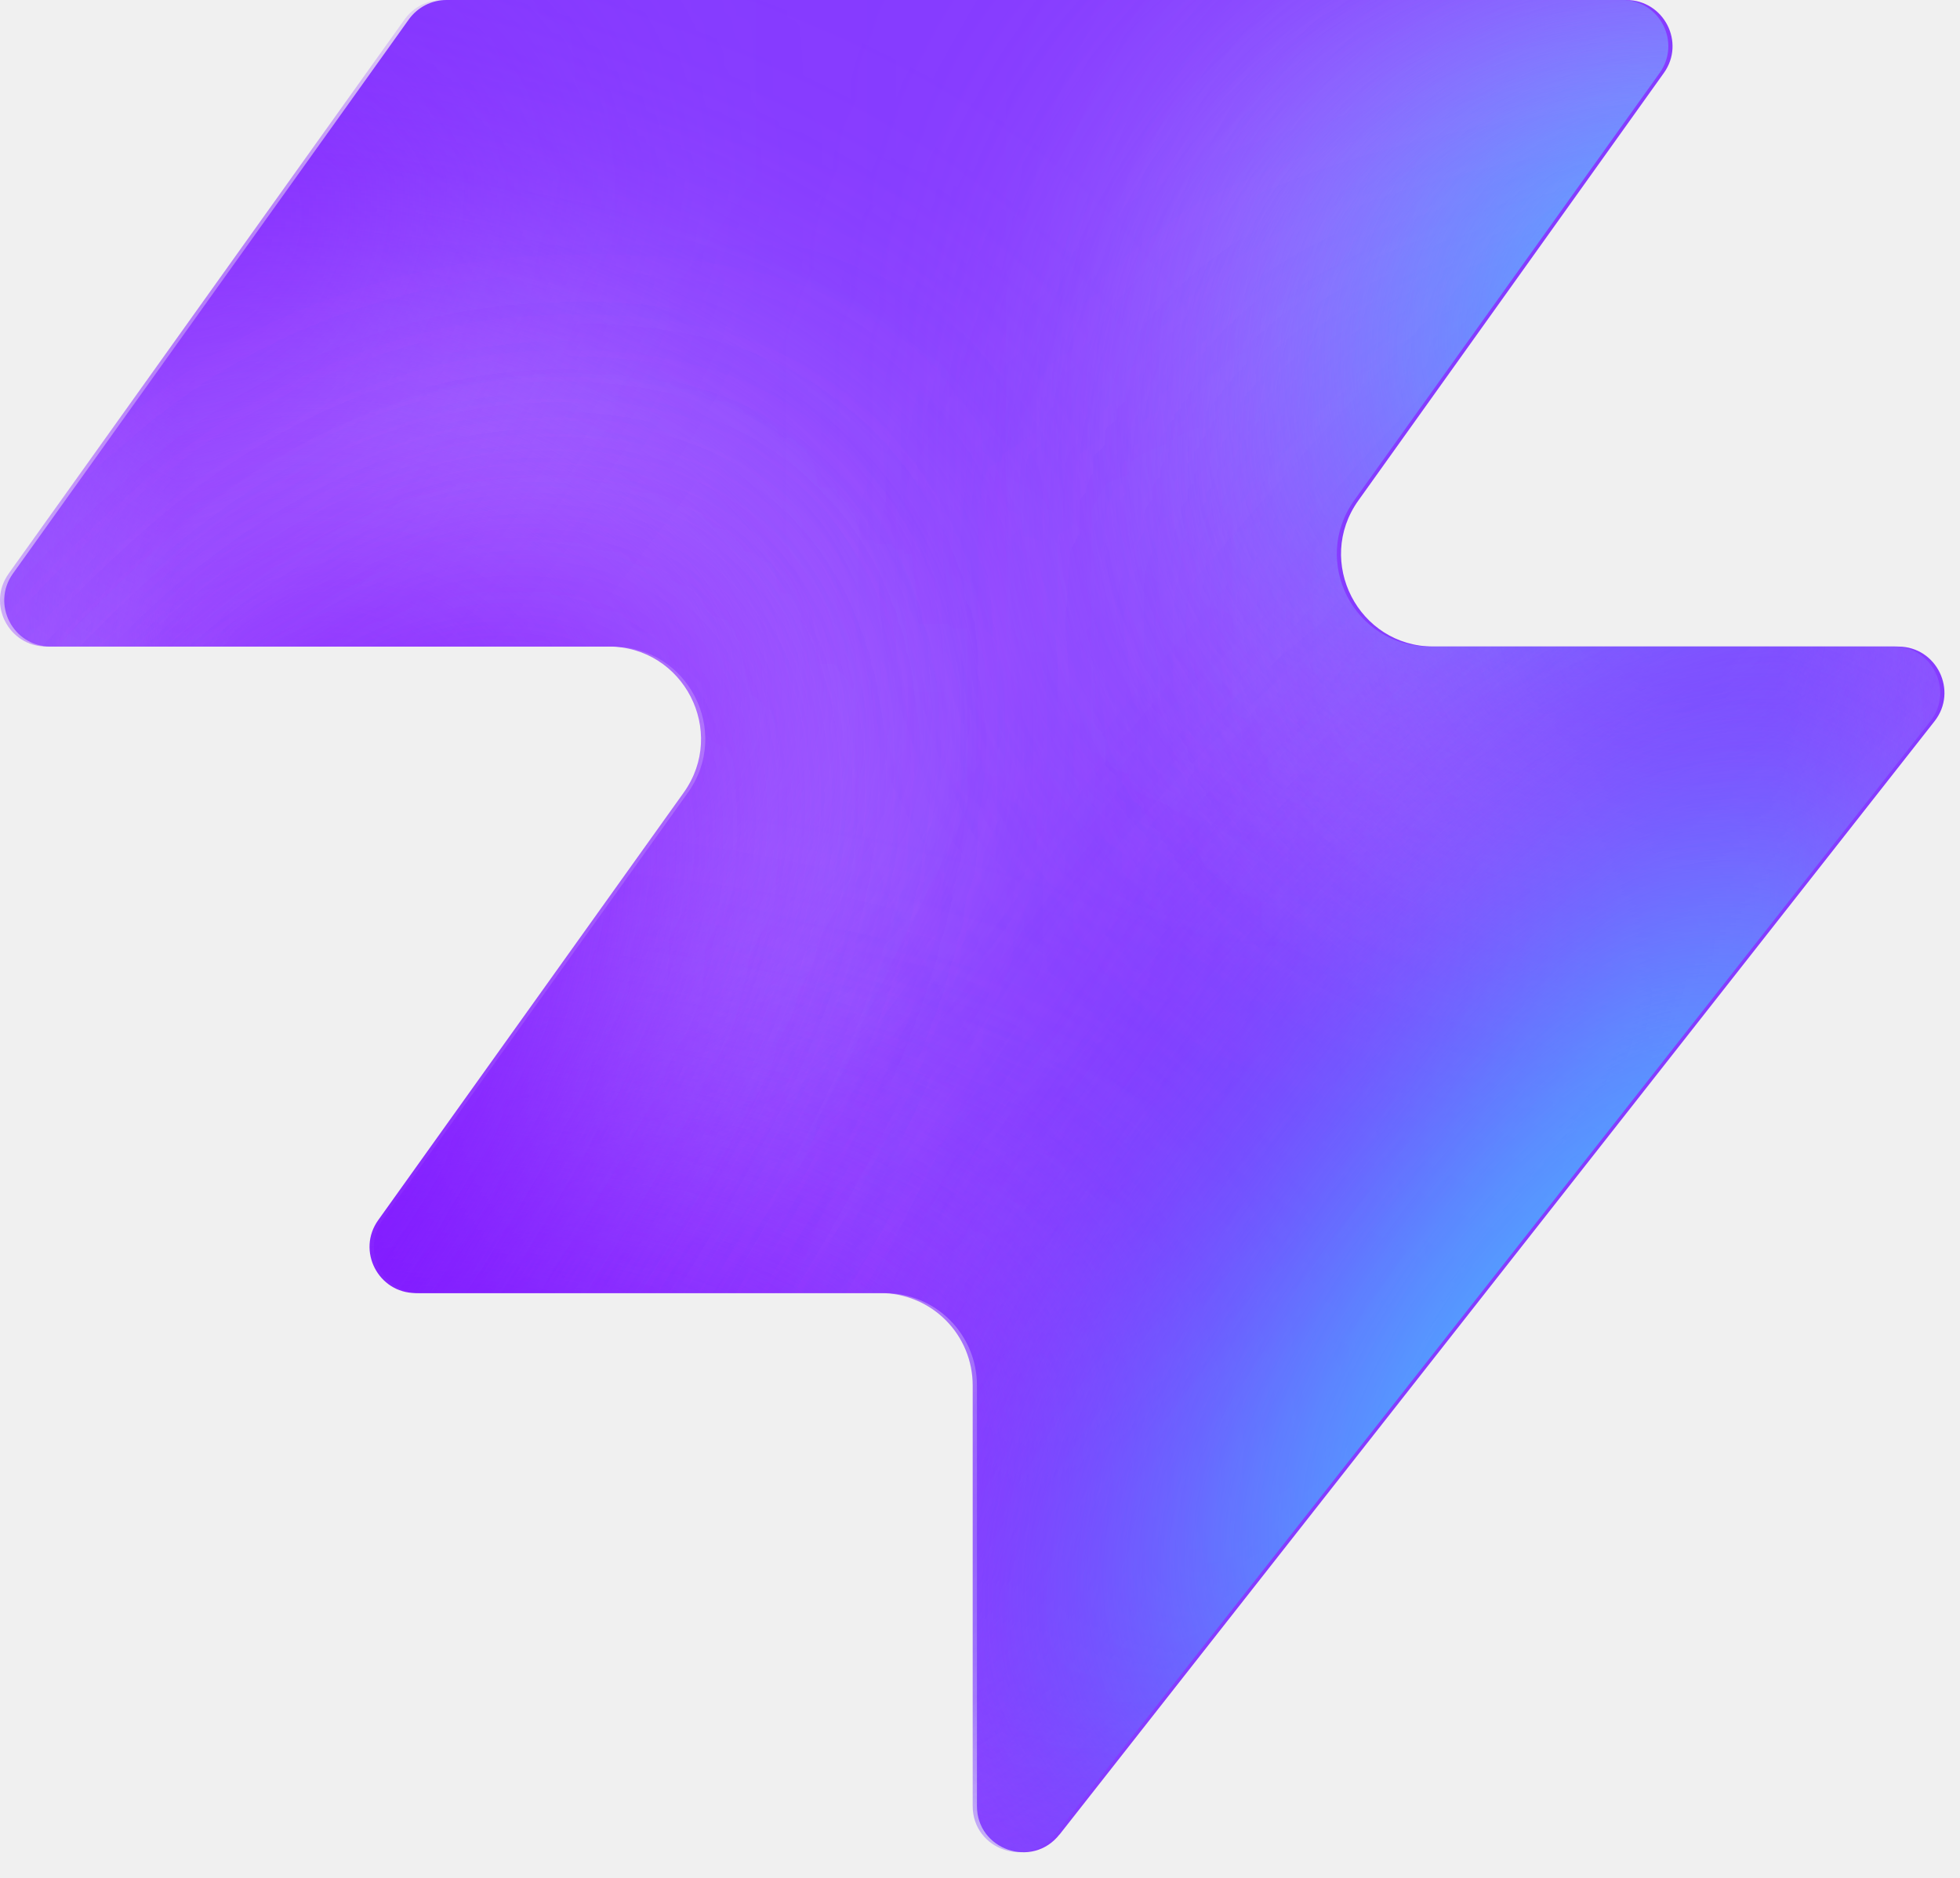
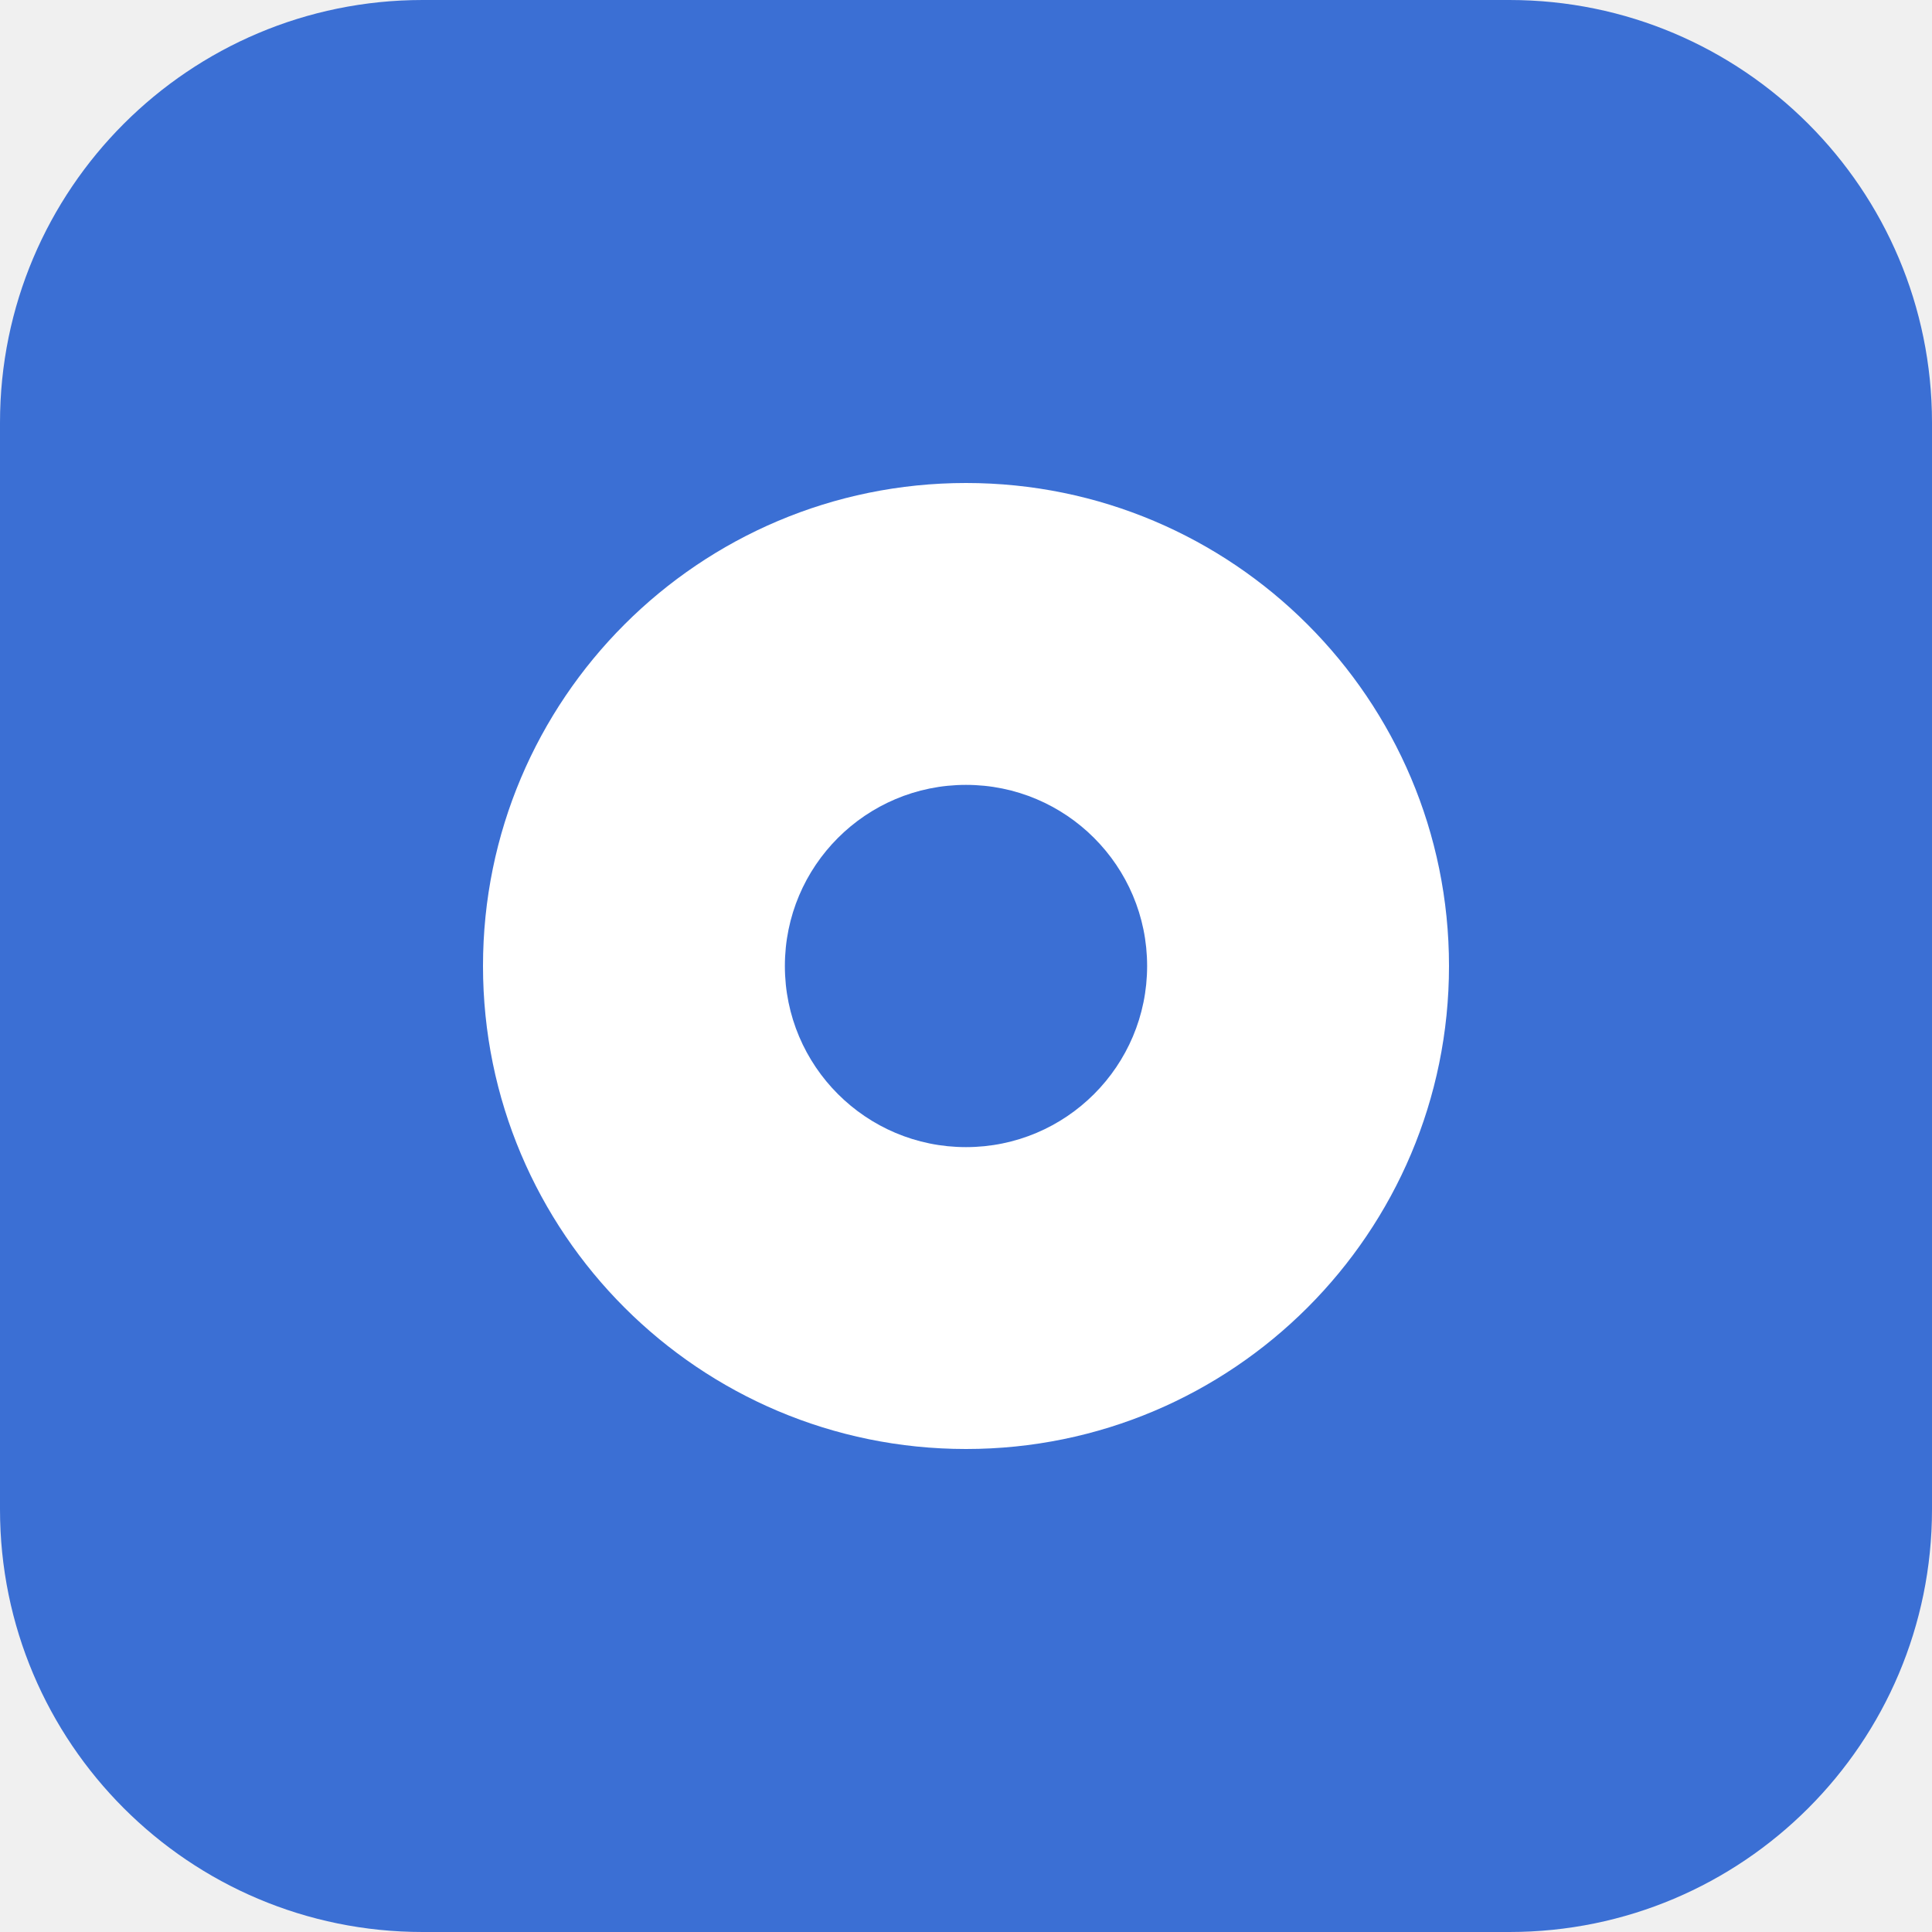
- <svg xmlns="http://www.w3.org/2000/svg" width="48" height="46" fill="none" viewBox="0 0 48 46">
-   <path fill="#863bff" d="M25.946 44.938c-.664.845-2.021.375-2.021-.698V33.937a2.26 2.26 0 0 0-2.262-2.262H10.287c-.92 0-1.456-1.04-.92-1.788l7.48-10.471c1.07-1.497 0-3.578-1.842-3.578H1.237c-.92 0-1.456-1.04-.92-1.788L10.013.474c.214-.297.556-.474.92-.474h28.894c.92 0 1.456 1.04.92 1.788l-7.48 10.471c-1.07 1.498 0 3.579 1.842 3.579h11.377c.943 0 1.473 1.088.89 1.83L25.947 44.94z" style="fill:#863bff;fill:color(display-p3 .525 .23 1);fill-opacity:1" />
-   <mask id="a" width="48" height="46" x="0" y="0" maskUnits="userSpaceOnUse" style="mask-type:alpha">
-     <path fill="#000" d="M25.842 44.938c-.664.844-2.021.375-2.021-.698V33.937a2.26 2.26 0 0 0-2.262-2.262H10.183c-.92 0-1.456-1.04-.92-1.788l7.48-10.471c1.07-1.498 0-3.579-1.842-3.579H1.133c-.92 0-1.456-1.04-.92-1.787L9.91.473c.214-.297.556-.474.92-.474h28.894c.92 0 1.456 1.04.92 1.788l-7.48 10.471c-1.07 1.498 0 3.578 1.842 3.578h11.377c.943 0 1.473 1.088.89 1.832L25.843 44.94z" style="fill:#000;fill-opacity:1" />
-   </mask>
-   <g mask="url(#a)">
-     <g filter="url(#b)">
-       <ellipse cx="5.508" cy="14.704" fill="#ede6ff" rx="5.508" ry="14.704" style="fill:#ede6ff;fill:color(display-p3 .927 .903 1);fill-opacity:1" transform="matrix(.00324 1 1 -.00324 -4.47 31.516)" />
-     </g>
-     <g filter="url(#c)">
-       <ellipse cx="10.399" cy="29.851" fill="#ede6ff" rx="10.399" ry="29.851" style="fill:#ede6ff;fill:color(display-p3 .927 .903 1);fill-opacity:1" transform="matrix(.00324 1 1 -.00324 -39.328 7.883)" />
-     </g>
-     <g filter="url(#d)">
-       <ellipse cx="5.508" cy="30.487" fill="#7e14ff" rx="5.508" ry="30.487" style="fill:#7e14ff;fill:color(display-p3 .492 .077 1);fill-opacity:1" transform="rotate(89.814 -25.913 -14.639)scale(1 -1)" />
-     </g>
-     <g filter="url(#e)">
-       <ellipse cx="5.508" cy="30.599" fill="#7e14ff" rx="5.508" ry="30.599" style="fill:#7e14ff;fill:color(display-p3 .492 .077 1);fill-opacity:1" transform="rotate(89.814 -32.644 -3.334)scale(1 -1)" />
-     </g>
-     <g filter="url(#f)">
-       <ellipse cx="5.508" cy="30.599" fill="#7e14ff" rx="5.508" ry="30.599" style="fill:#7e14ff;fill:color(display-p3 .492 .077 1);fill-opacity:1" transform="matrix(.00324 1 1 -.00324 -34.34 30.47)" />
-     </g>
-     <g filter="url(#g)">
-       <ellipse cx="14.072" cy="22.078" fill="#ede6ff" rx="14.072" ry="22.078" style="fill:#ede6ff;fill:color(display-p3 .927 .903 1);fill-opacity:1" transform="rotate(93.35 24.506 48.493)scale(-1 1)" />
-     </g>
-     <g filter="url(#h)">
-       <ellipse cx="3.47" cy="21.501" fill="#7e14ff" rx="3.47" ry="21.501" style="fill:#7e14ff;fill:color(display-p3 .492 .077 1);fill-opacity:1" transform="rotate(89.009 28.708 47.59)scale(-1 1)" />
-     </g>
-     <g filter="url(#i)">
-       <ellipse cx="3.47" cy="21.501" fill="#7e14ff" rx="3.47" ry="21.501" style="fill:#7e14ff;fill:color(display-p3 .492 .077 1);fill-opacity:1" transform="rotate(89.009 28.708 47.59)scale(-1 1)" />
-     </g>
-     <g filter="url(#j)">
-       <ellipse cx=".387" cy="8.972" fill="#7e14ff" rx="4.407" ry="29.108" style="fill:#7e14ff;fill:color(display-p3 .492 .077 1);fill-opacity:1" transform="rotate(39.51 .387 8.972)" />
-     </g>
-     <g filter="url(#k)">
-       <ellipse cx="47.523" cy="-6.092" fill="#7e14ff" rx="4.407" ry="29.108" style="fill:#7e14ff;fill:color(display-p3 .492 .077 1);fill-opacity:1" transform="rotate(37.892 47.523 -6.092)" />
-     </g>
-     <g filter="url(#l)">
-       <ellipse cx="41.412" cy="6.333" fill="#47bfff" rx="5.971" ry="9.665" style="fill:#47bfff;fill:color(display-p3 .28 .748 1);fill-opacity:1" transform="rotate(37.892 41.412 6.333)" />
-     </g>
-     <g filter="url(#m)">
-       <ellipse cx="-1.879" cy="38.332" fill="#7e14ff" rx="4.407" ry="29.108" style="fill:#7e14ff;fill:color(display-p3 .492 .077 1);fill-opacity:1" transform="rotate(37.892 -1.88 38.332)" />
-     </g>
-     <g filter="url(#n)">
-       <ellipse cx="-1.879" cy="38.332" fill="#7e14ff" rx="4.407" ry="29.108" style="fill:#7e14ff;fill:color(display-p3 .492 .077 1);fill-opacity:1" transform="rotate(37.892 -1.88 38.332)" />
-     </g>
-     <g filter="url(#o)">
-       <ellipse cx="35.651" cy="29.907" fill="#7e14ff" rx="4.407" ry="29.108" style="fill:#7e14ff;fill:color(display-p3 .492 .077 1);fill-opacity:1" transform="rotate(37.892 35.651 29.907)" />
-     </g>
-     <g filter="url(#p)">
-       <ellipse cx="38.418" cy="32.4" fill="#47bfff" rx="5.971" ry="15.297" style="fill:#47bfff;fill:color(display-p3 .28 .748 1);fill-opacity:1" transform="rotate(37.892 38.418 32.4)" />
-     </g>
-   </g>
-   <defs>
-     <filter id="b" width="60.045" height="41.654" x="-19.77" y="16.149" color-interpolation-filters="sRGB" filterUnits="userSpaceOnUse">
-       <feFlood flood-opacity="0" result="BackgroundImageFix" />
-       <feBlend in="SourceGraphic" in2="BackgroundImageFix" result="shape" />
-       <feGaussianBlur result="effect1_foregroundBlur_2002_17158" stdDeviation="7.659" />
-     </filter>
-     <filter id="c" width="90.34" height="51.437" x="-54.613" y="-7.533" color-interpolation-filters="sRGB" filterUnits="userSpaceOnUse">
-       <feFlood flood-opacity="0" result="BackgroundImageFix" />
-       <feBlend in="SourceGraphic" in2="BackgroundImageFix" result="shape" />
-       <feGaussianBlur result="effect1_foregroundBlur_2002_17158" stdDeviation="7.659" />
-     </filter>
-     <filter id="d" width="79.355" height="29.4" x="-49.64" y="2.03" color-interpolation-filters="sRGB" filterUnits="userSpaceOnUse">
-       <feFlood flood-opacity="0" result="BackgroundImageFix" />
-       <feBlend in="SourceGraphic" in2="BackgroundImageFix" result="shape" />
-       <feGaussianBlur result="effect1_foregroundBlur_2002_17158" stdDeviation="4.596" />
-     </filter>
-     <filter id="e" width="79.579" height="29.4" x="-45.045" y="20.029" color-interpolation-filters="sRGB" filterUnits="userSpaceOnUse">
-       <feFlood flood-opacity="0" result="BackgroundImageFix" />
-       <feBlend in="SourceGraphic" in2="BackgroundImageFix" result="shape" />
-       <feGaussianBlur result="effect1_foregroundBlur_2002_17158" stdDeviation="4.596" />
-     </filter>
-     <filter id="f" width="79.579" height="29.4" x="-43.513" y="21.178" color-interpolation-filters="sRGB" filterUnits="userSpaceOnUse">
-       <feFlood flood-opacity="0" result="BackgroundImageFix" />
-       <feBlend in="SourceGraphic" in2="BackgroundImageFix" result="shape" />
-       <feGaussianBlur result="effect1_foregroundBlur_2002_17158" stdDeviation="4.596" />
-     </filter>
-     <filter id="g" width="74.749" height="58.852" x="15.756" y="-17.901" color-interpolation-filters="sRGB" filterUnits="userSpaceOnUse">
-       <feFlood flood-opacity="0" result="BackgroundImageFix" />
-       <feBlend in="SourceGraphic" in2="BackgroundImageFix" result="shape" />
-       <feGaussianBlur result="effect1_foregroundBlur_2002_17158" stdDeviation="7.659" />
-     </filter>
-     <filter id="h" width="61.377" height="25.362" x="23.548" y="2.284" color-interpolation-filters="sRGB" filterUnits="userSpaceOnUse">
-       <feFlood flood-opacity="0" result="BackgroundImageFix" />
-       <feBlend in="SourceGraphic" in2="BackgroundImageFix" result="shape" />
-       <feGaussianBlur result="effect1_foregroundBlur_2002_17158" stdDeviation="4.596" />
-     </filter>
-     <filter id="i" width="61.377" height="25.362" x="23.548" y="2.284" color-interpolation-filters="sRGB" filterUnits="userSpaceOnUse">
-       <feFlood flood-opacity="0" result="BackgroundImageFix" />
-       <feBlend in="SourceGraphic" in2="BackgroundImageFix" result="shape" />
-       <feGaussianBlur result="effect1_foregroundBlur_2002_17158" stdDeviation="4.596" />
-     </filter>
-     <filter id="j" width="56.045" height="63.649" x="-27.636" y="-22.853" color-interpolation-filters="sRGB" filterUnits="userSpaceOnUse">
-       <feFlood flood-opacity="0" result="BackgroundImageFix" />
-       <feBlend in="SourceGraphic" in2="BackgroundImageFix" result="shape" />
-       <feGaussianBlur result="effect1_foregroundBlur_2002_17158" stdDeviation="4.596" />
-     </filter>
-     <filter id="k" width="54.814" height="64.646" x="20.116" y="-38.415" color-interpolation-filters="sRGB" filterUnits="userSpaceOnUse">
-       <feFlood flood-opacity="0" result="BackgroundImageFix" />
-       <feBlend in="SourceGraphic" in2="BackgroundImageFix" result="shape" />
-       <feGaussianBlur result="effect1_foregroundBlur_2002_17158" stdDeviation="4.596" />
-     </filter>
-     <filter id="l" width="33.541" height="35.313" x="24.641" y="-11.323" color-interpolation-filters="sRGB" filterUnits="userSpaceOnUse">
-       <feFlood flood-opacity="0" result="BackgroundImageFix" />
-       <feBlend in="SourceGraphic" in2="BackgroundImageFix" result="shape" />
-       <feGaussianBlur result="effect1_foregroundBlur_2002_17158" stdDeviation="4.596" />
-     </filter>
-     <filter id="m" width="54.814" height="64.646" x="-29.286" y="6.009" color-interpolation-filters="sRGB" filterUnits="userSpaceOnUse">
-       <feFlood flood-opacity="0" result="BackgroundImageFix" />
-       <feBlend in="SourceGraphic" in2="BackgroundImageFix" result="shape" />
-       <feGaussianBlur result="effect1_foregroundBlur_2002_17158" stdDeviation="4.596" />
-     </filter>
-     <filter id="n" width="54.814" height="64.646" x="-29.286" y="6.009" color-interpolation-filters="sRGB" filterUnits="userSpaceOnUse">
-       <feFlood flood-opacity="0" result="BackgroundImageFix" />
-       <feBlend in="SourceGraphic" in2="BackgroundImageFix" result="shape" />
-       <feGaussianBlur result="effect1_foregroundBlur_2002_17158" stdDeviation="4.596" />
-     </filter>
-     <filter id="o" width="54.814" height="64.646" x="8.244" y="-2.416" color-interpolation-filters="sRGB" filterUnits="userSpaceOnUse">
-       <feFlood flood-opacity="0" result="BackgroundImageFix" />
-       <feBlend in="SourceGraphic" in2="BackgroundImageFix" result="shape" />
-       <feGaussianBlur result="effect1_foregroundBlur_2002_17158" stdDeviation="4.596" />
-     </filter>
-     <filter id="p" width="39.409" height="43.623" x="18.713" y="10.588" color-interpolation-filters="sRGB" filterUnits="userSpaceOnUse">
-       <feFlood flood-opacity="0" result="BackgroundImageFix" />
-       <feBlend in="SourceGraphic" in2="BackgroundImageFix" result="shape" />
-       <feGaussianBlur result="effect1_foregroundBlur_2002_17158" stdDeviation="4.596" />
-     </filter>
-   </defs>
+ <svg xmlns="http://www.w3.org/2000/svg" viewBox="0 0 64 64">
+   <rect width="64" height="64" rx="14" fill="#3B6FD4" />
+   <circle cx="32" cy="32" r="16" fill="#ffffff" />
+   <circle cx="32" cy="32" r="6" fill="#3B6FD4" />
</svg>
